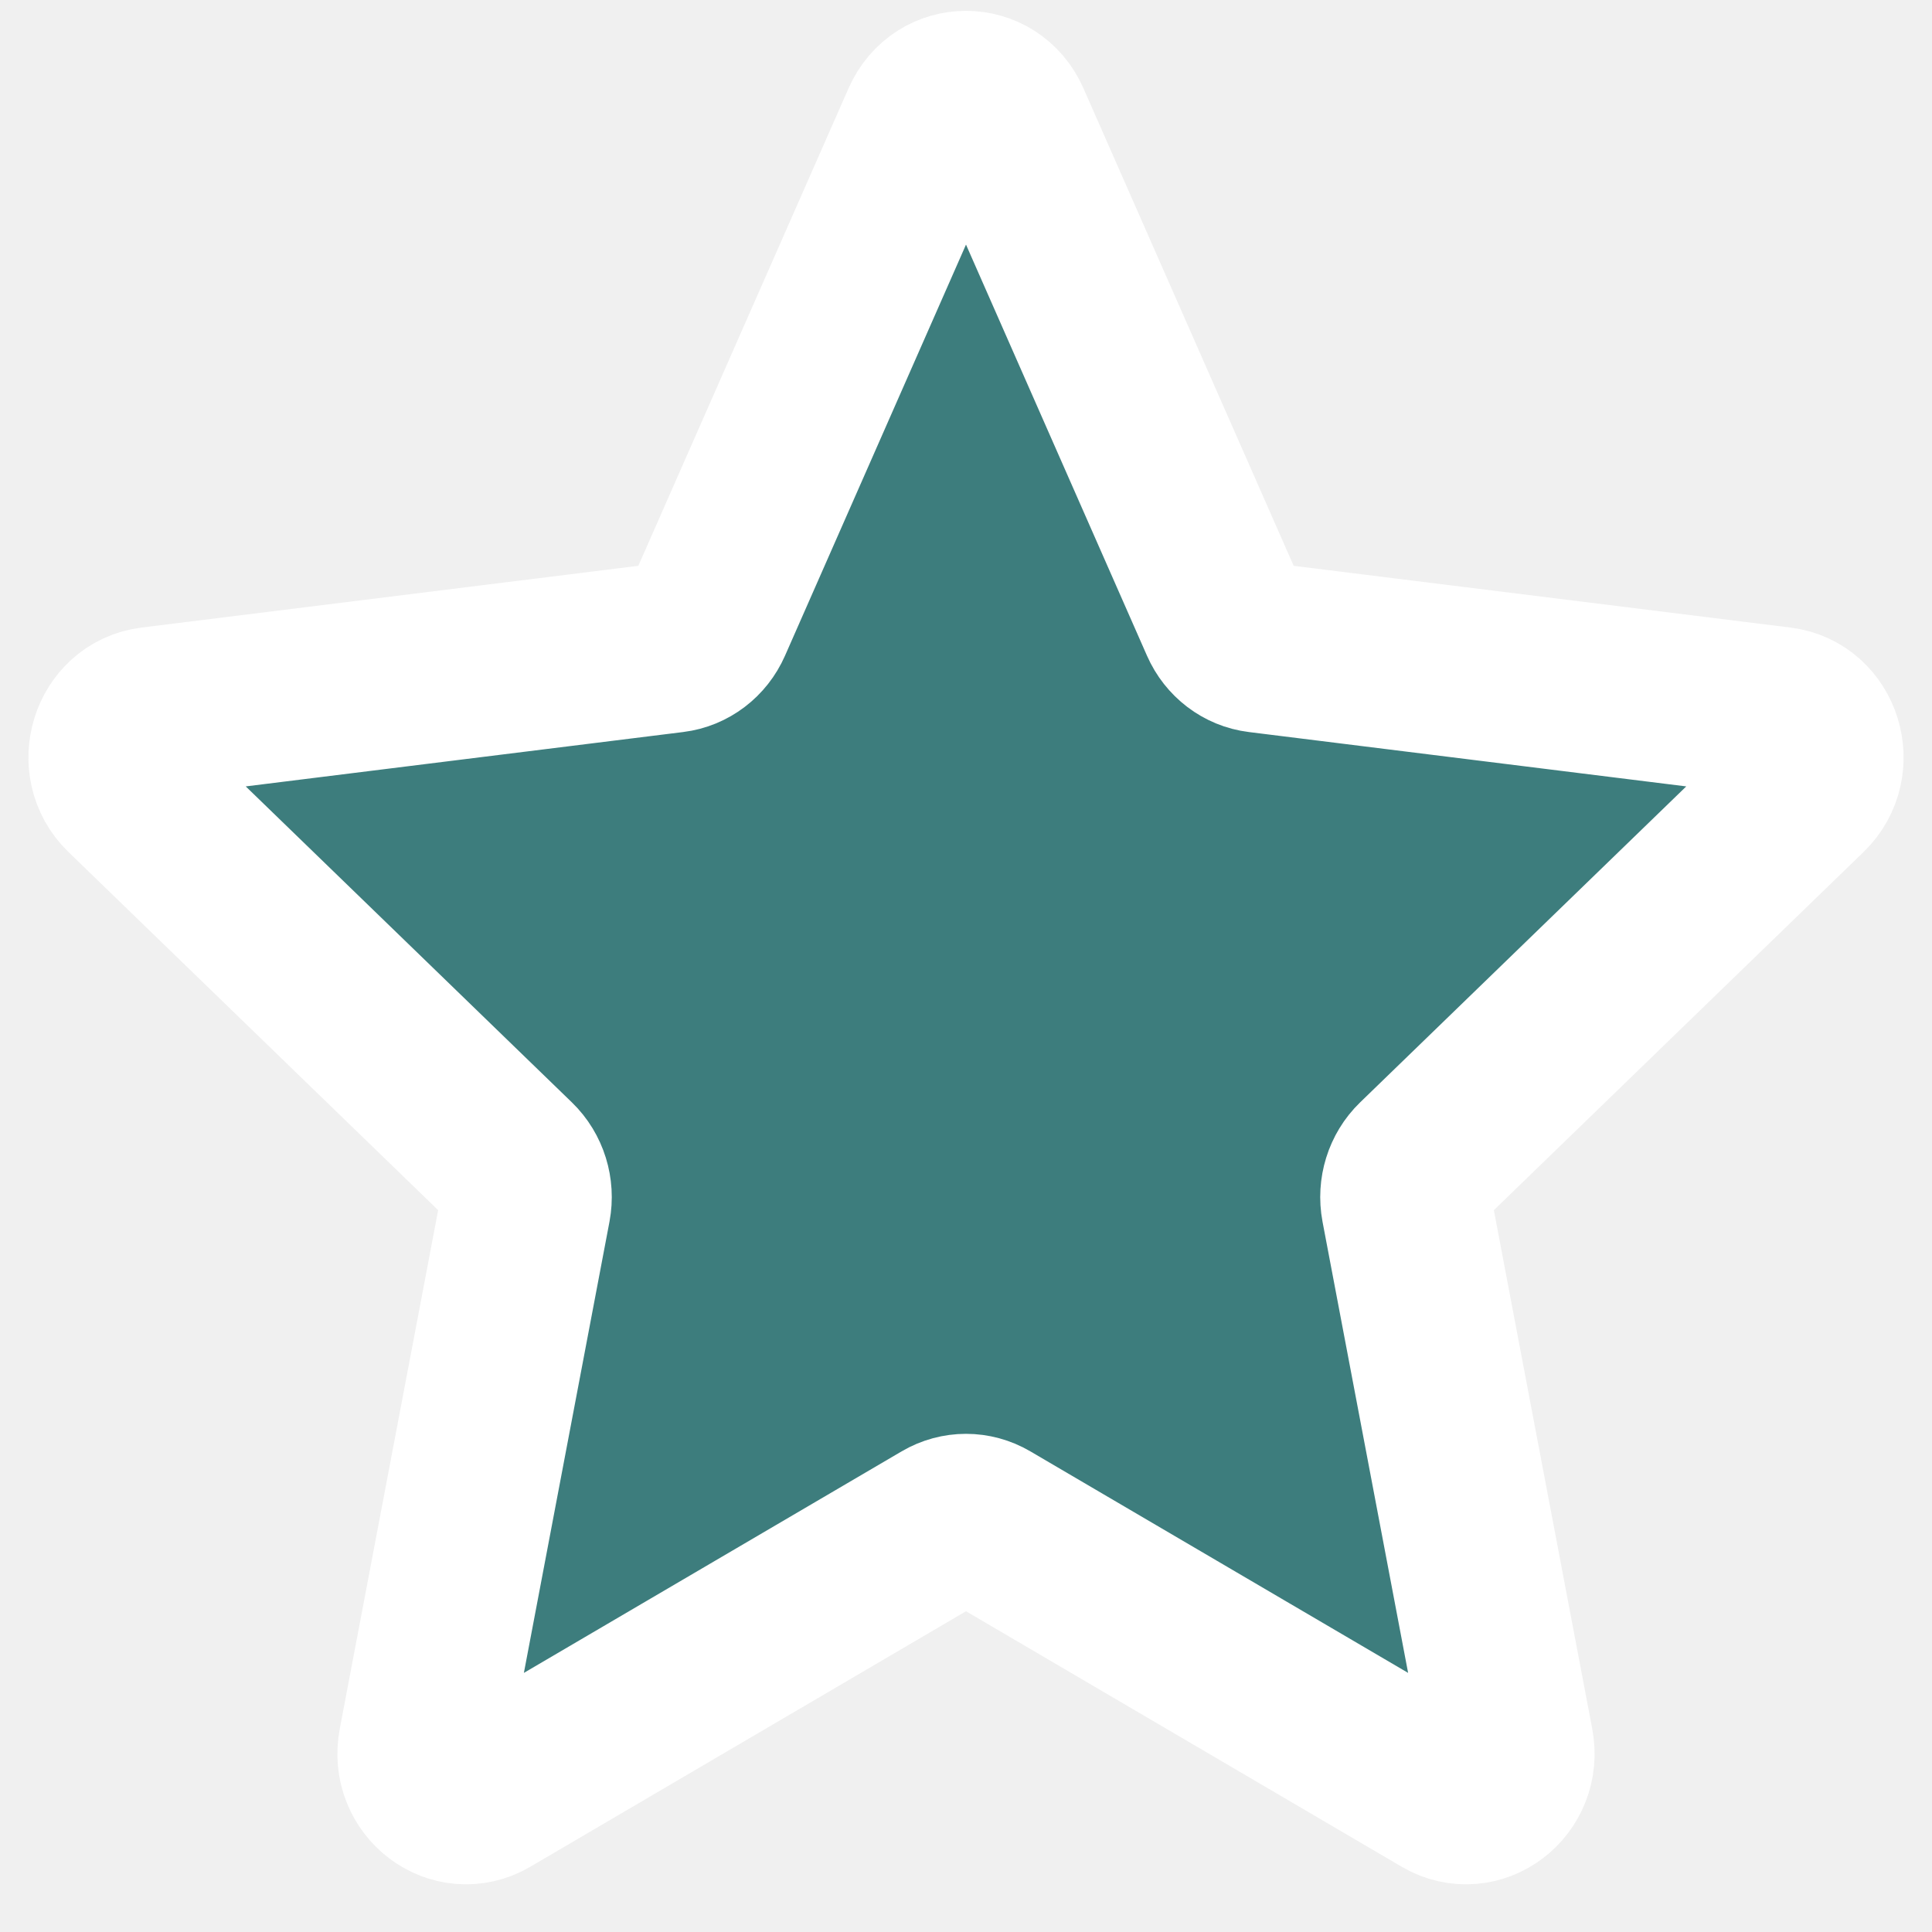
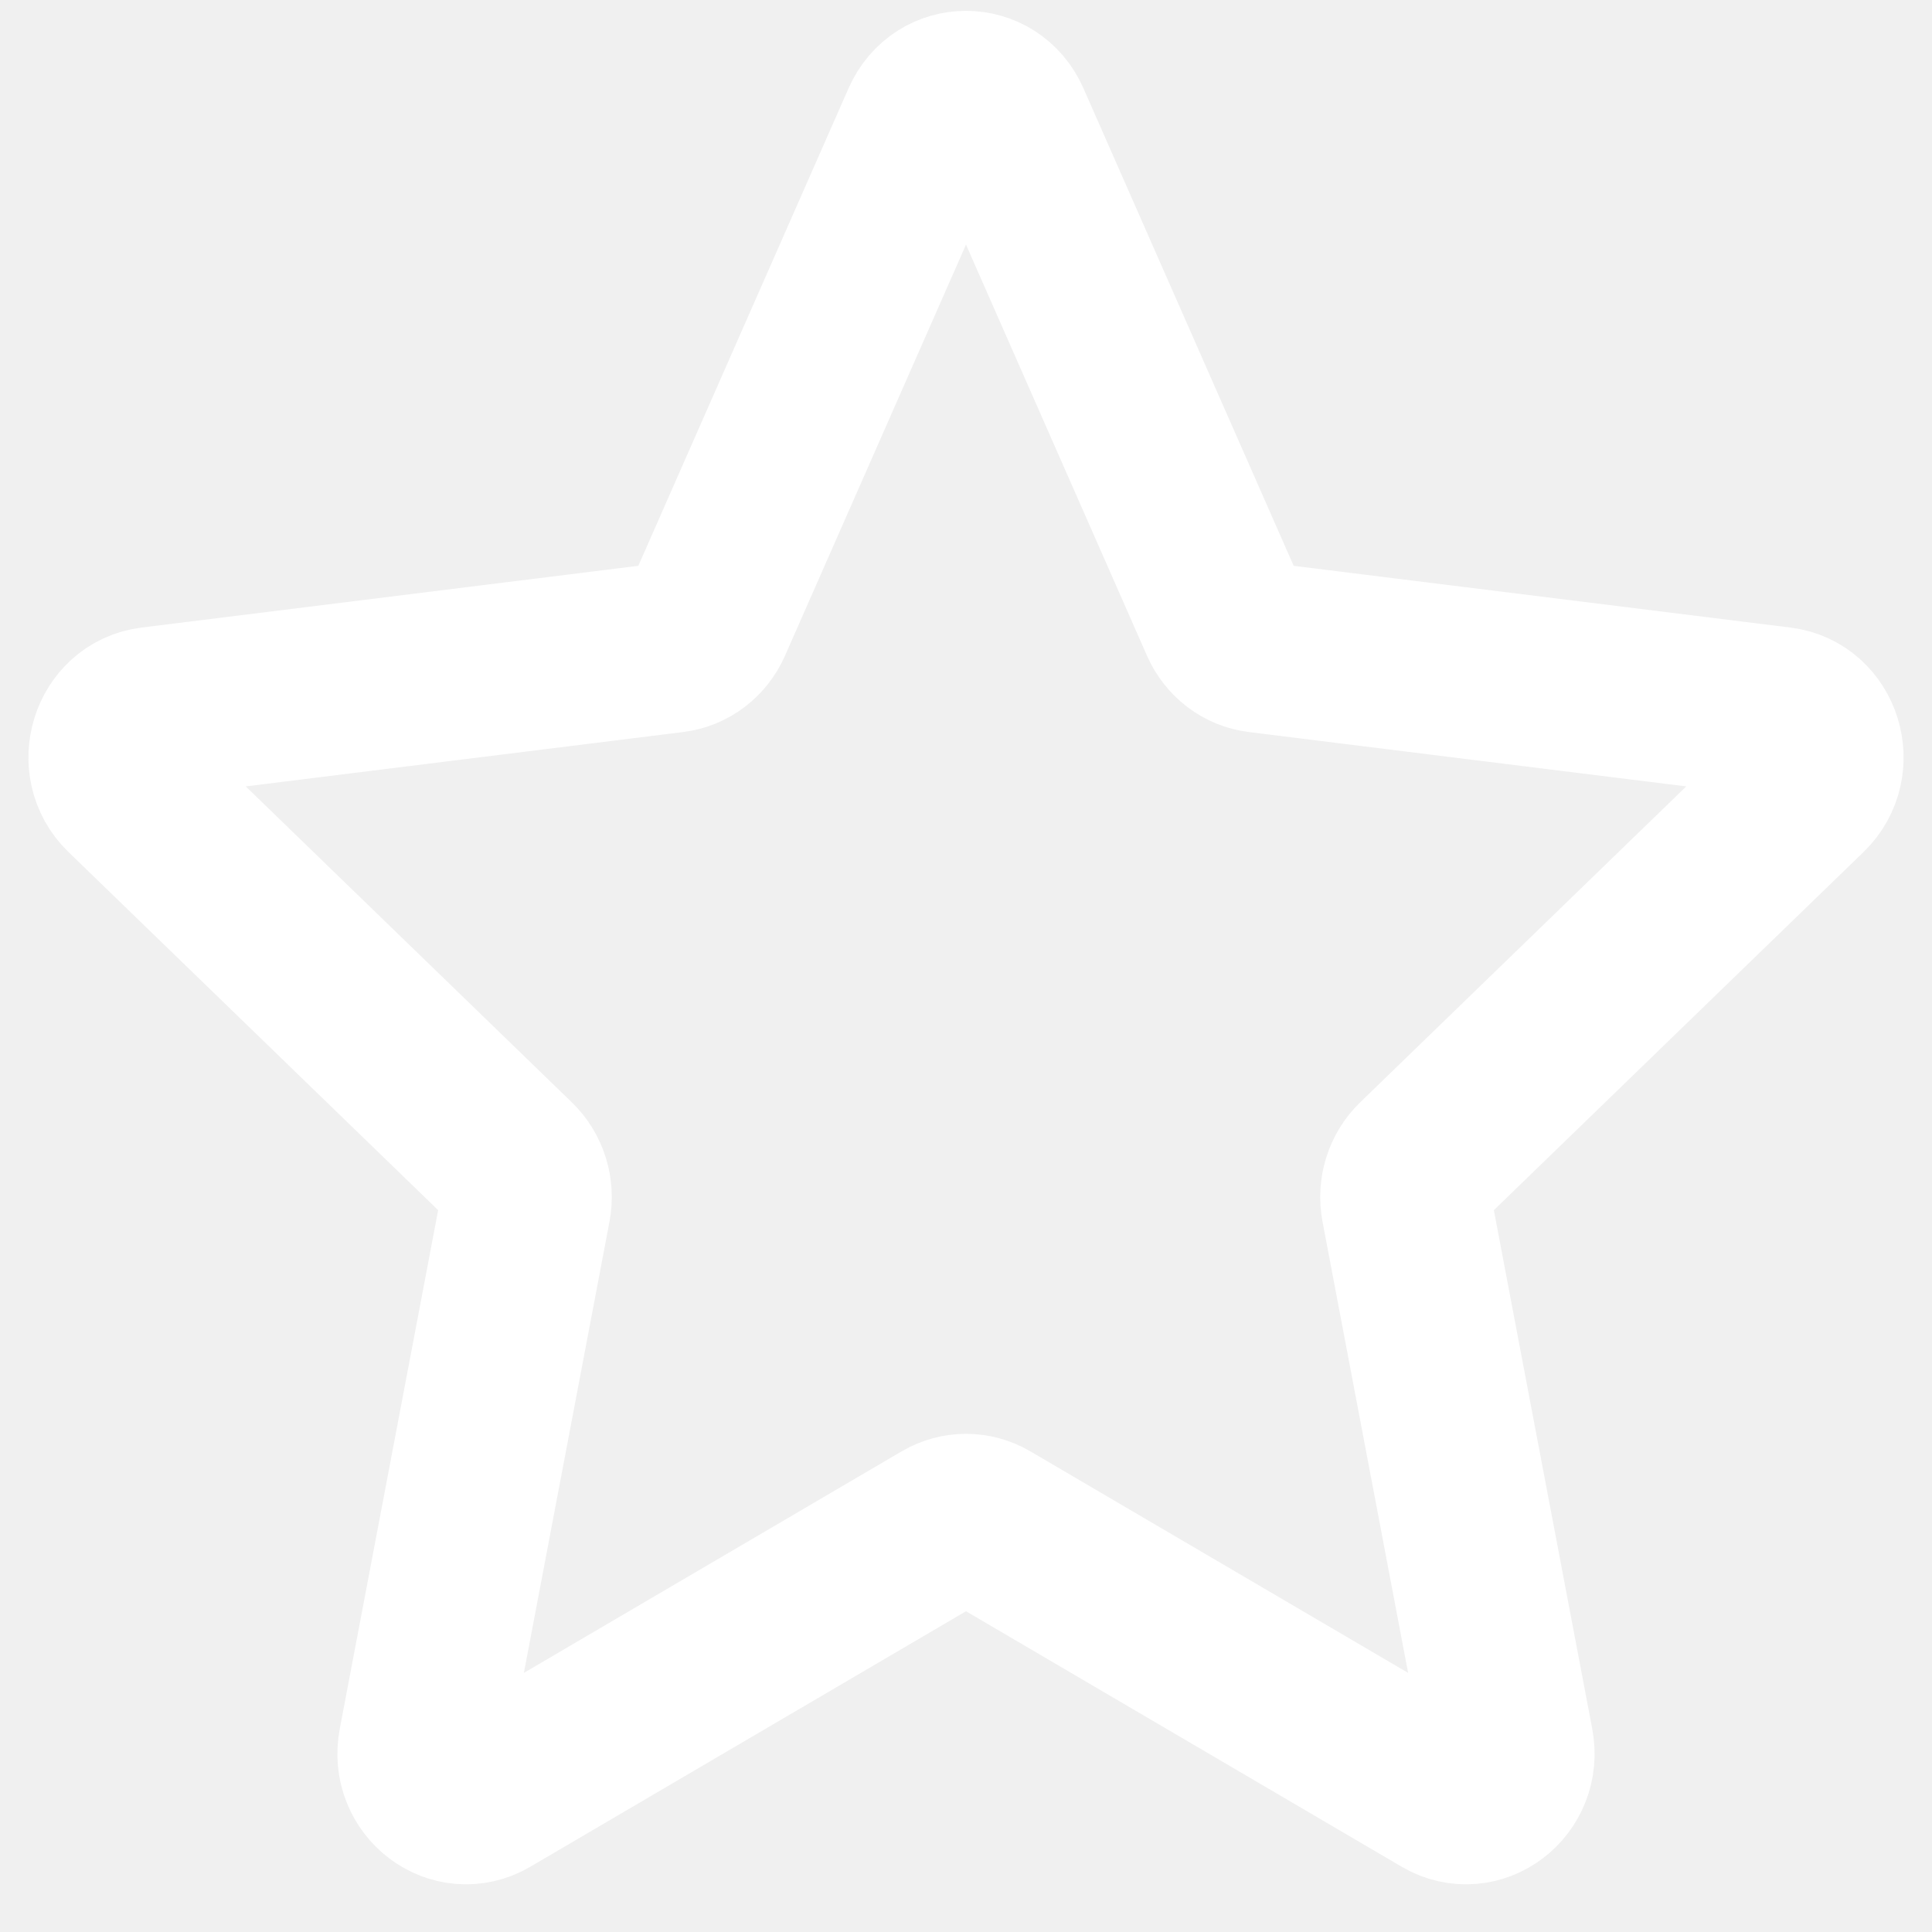
<svg xmlns="http://www.w3.org/2000/svg" width="34" height="34" viewBox="0 0 34 34" fill="none">
-   <path d="M21.558 10.935L17.693 2.156C17.42 1.536 16.58 1.536 16.307 2.156L12.442 10.935C12.331 11.188 12.102 11.362 11.838 11.394L2.674 12.533C2.028 12.613 1.768 13.451 2.246 13.914L9.021 20.478C9.216 20.667 9.303 20.948 9.252 21.221L7.453 30.704C7.326 31.373 8.006 31.891 8.575 31.557L16.627 26.835C16.859 26.699 17.141 26.699 17.373 26.835L25.425 31.557C25.994 31.891 26.674 31.373 26.547 30.704L24.748 21.221C24.697 20.948 24.784 20.667 24.979 20.478L31.754 13.914C32.232 13.451 31.973 12.613 31.326 12.533L22.162 11.394C21.898 11.362 21.669 11.188 21.558 10.935Z" fill="#3D7D7D" stroke="white" stroke-width="3" stroke-linecap="round" stroke-linejoin="round" />
+   <path d="M21.558 10.935L17.693 2.156C17.42 1.536 16.58 1.536 16.307 2.156L12.442 10.935C12.331 11.188 12.102 11.362 11.838 11.394L2.674 12.533C2.028 12.613 1.768 13.451 2.246 13.914L9.021 20.478C9.216 20.667 9.303 20.948 9.252 21.221L7.453 30.704C7.326 31.373 8.006 31.891 8.575 31.557L16.627 26.835C16.859 26.699 17.141 26.699 17.373 26.835L25.425 31.557C25.994 31.891 26.674 31.373 26.547 30.704L24.748 21.221C24.697 20.948 24.784 20.667 24.979 20.478L31.754 13.914C32.232 13.451 31.973 12.613 31.326 12.533L22.162 11.394C21.898 11.362 21.669 11.188 21.558 10.935Z" stroke="white" stroke-width="3" stroke-linecap="round" stroke-linejoin="round" />
</svg>
